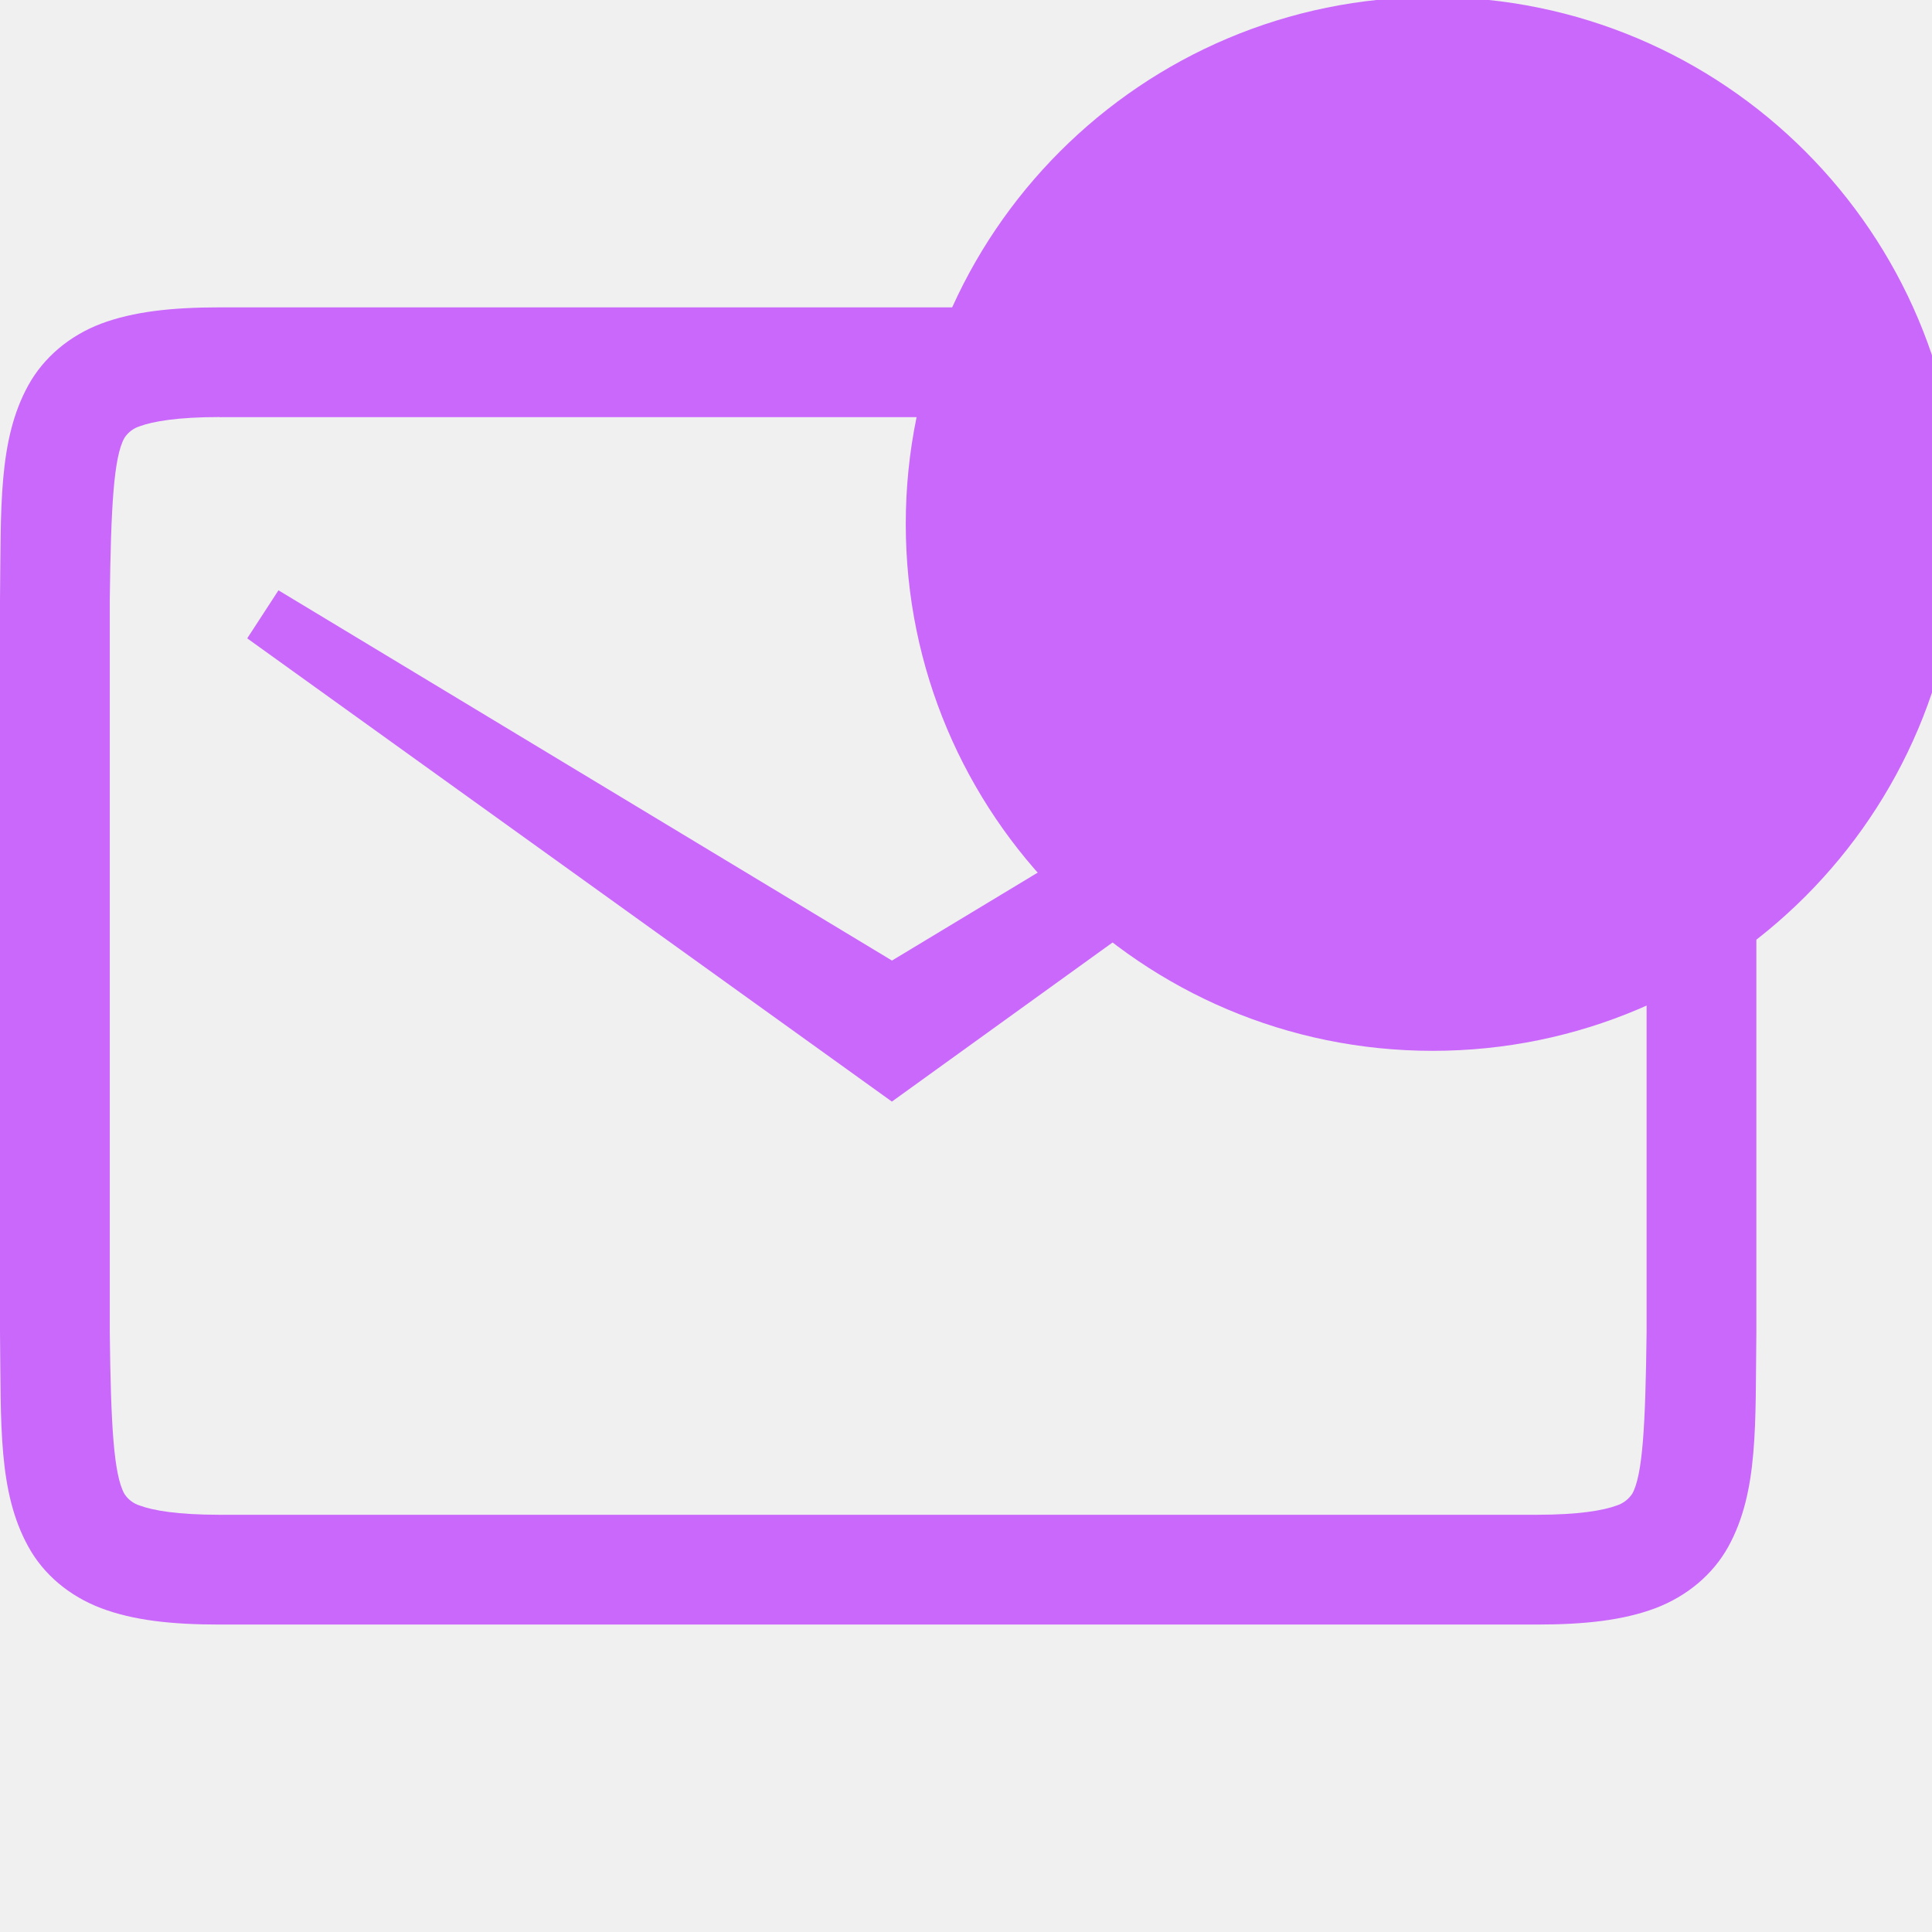
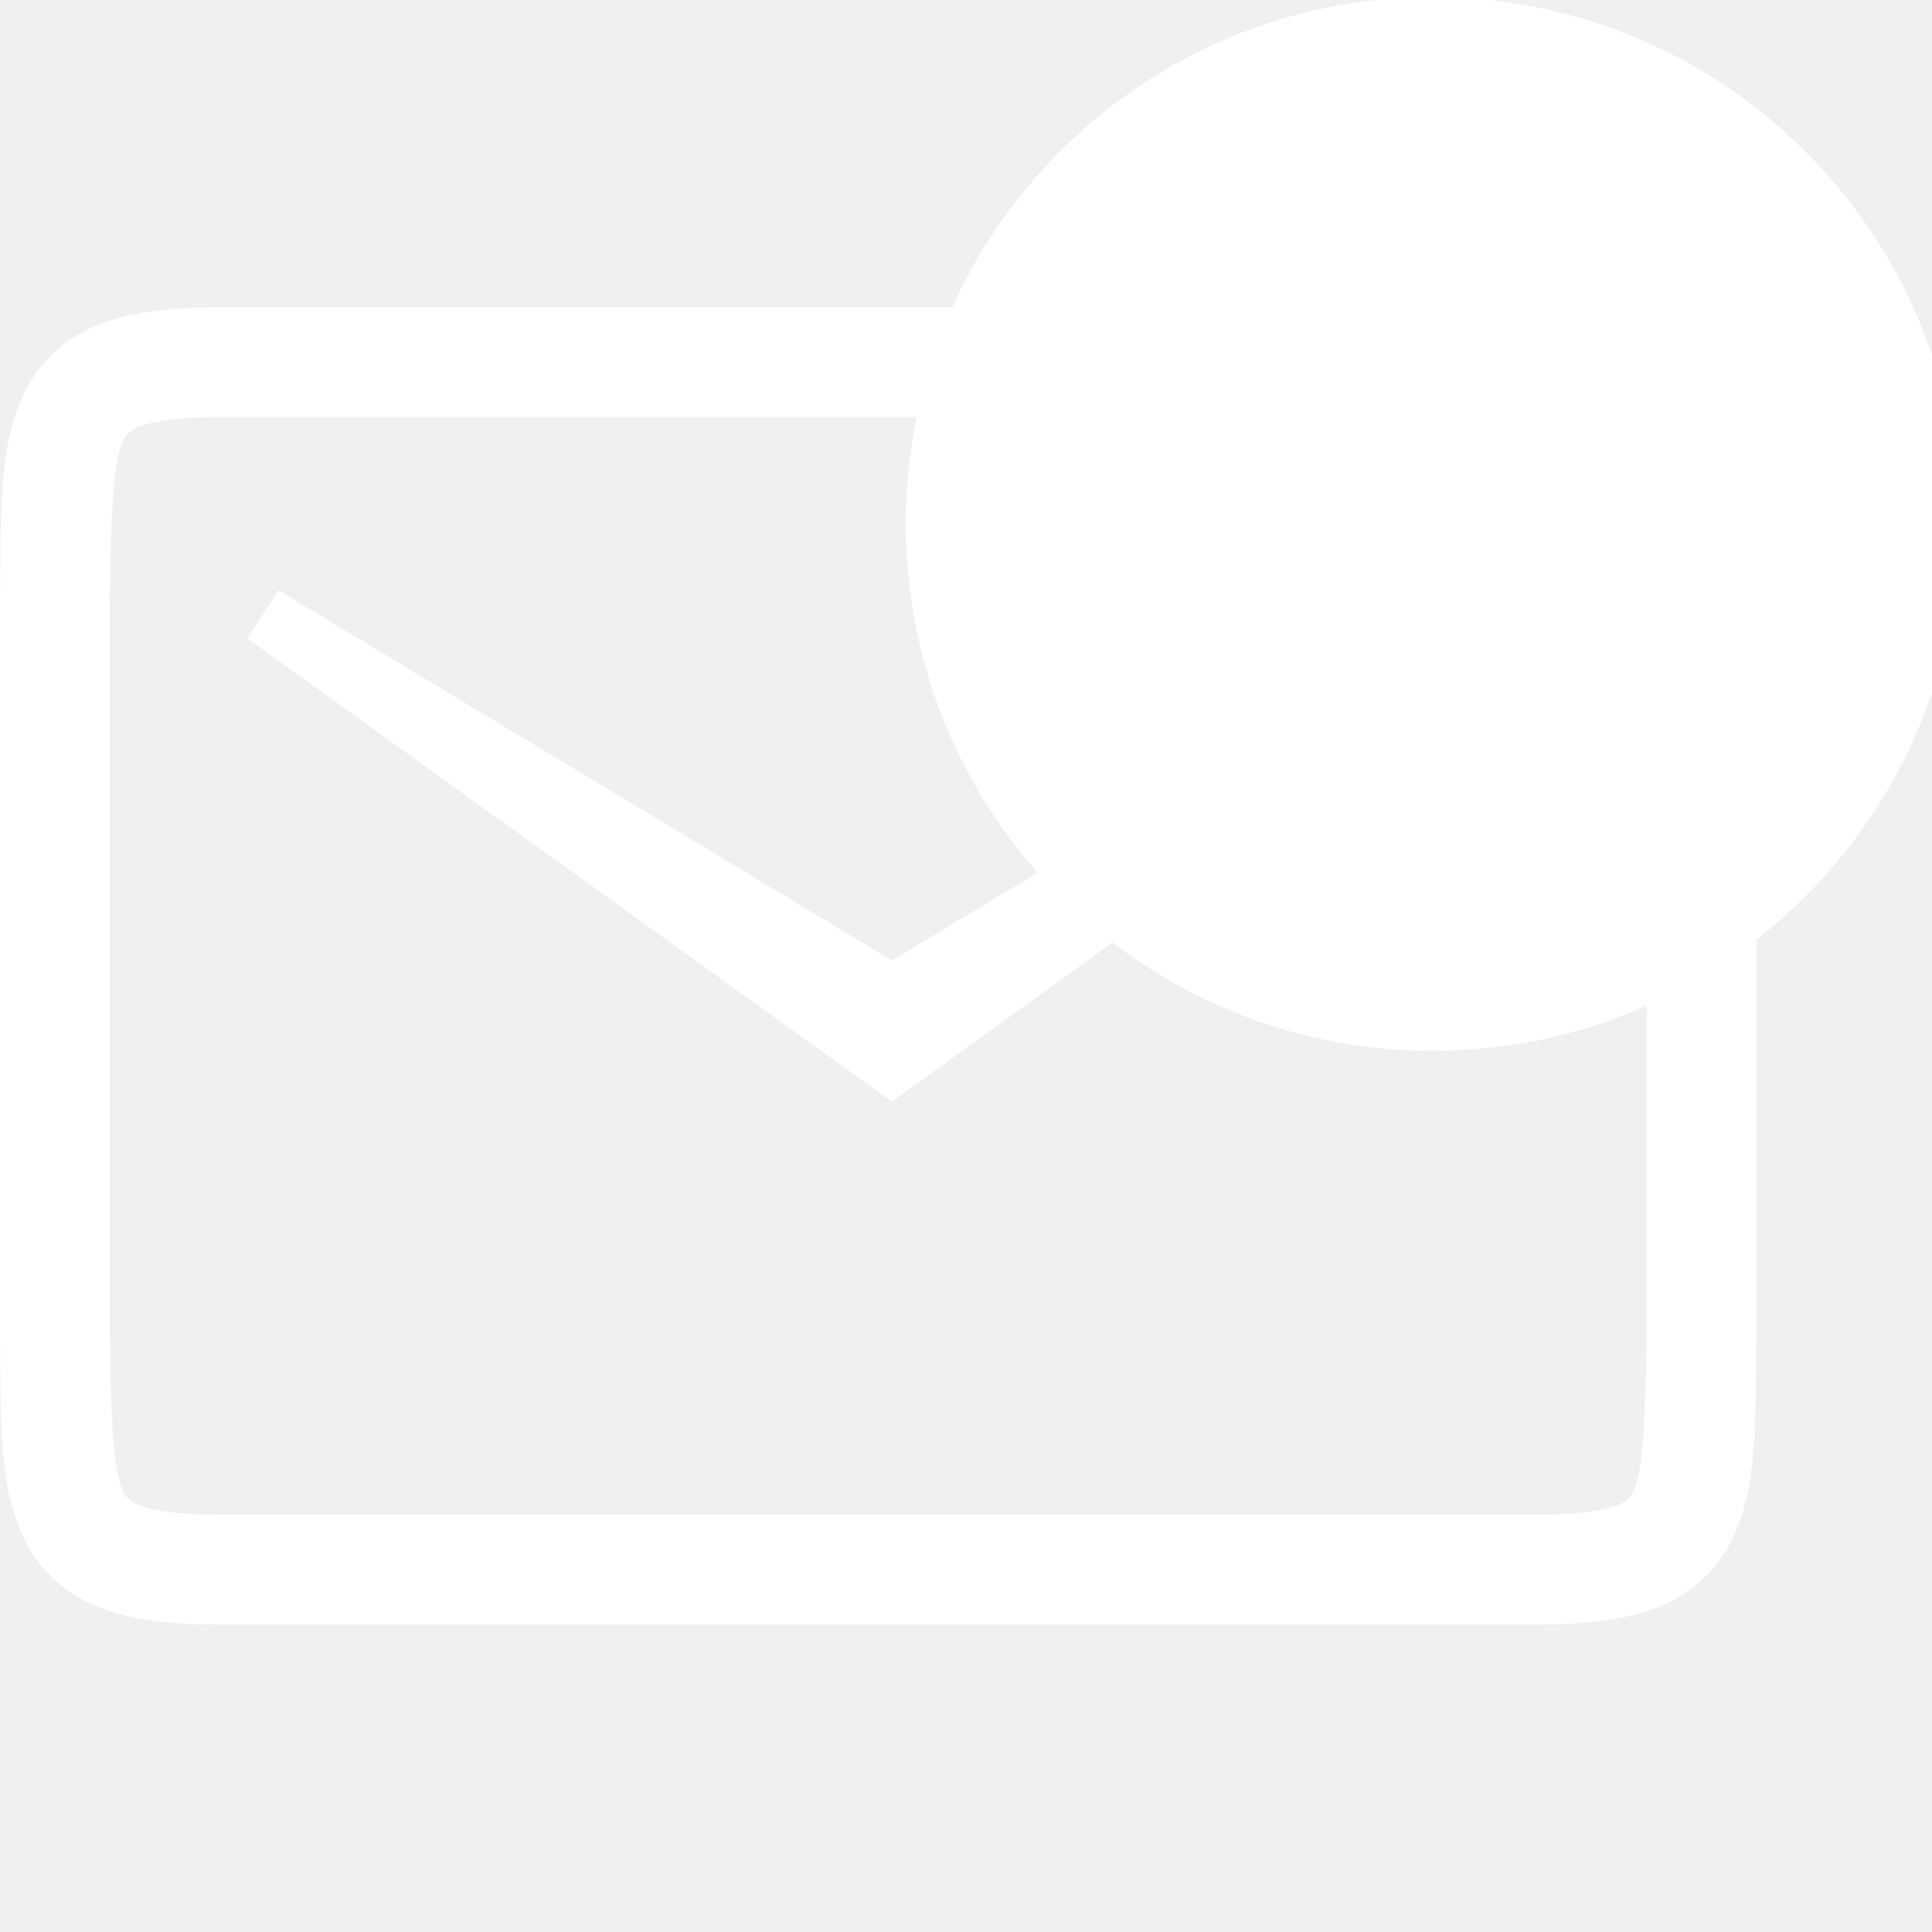
- <svg xmlns="http://www.w3.org/2000/svg" version="1.0" viewBox="0 0 22 22">
-   <path d="m2.5 3.5c-0.547 0-0.983 0.049-1.347 0.185-0.365 0.138-0.657 0.388-0.83 0.701-0.346 0.627-0.31 1.393-0.323 2.441v8.345c0.013 1.049-0.024 1.814 0.323 2.441 0.172 0.314 0.465 0.562 0.83 0.7s0.8 0.186 1.347 0.186h15c0.549 0 0.983-0.049 1.347-0.185 0.366-0.138 0.66-0.388 0.833-0.701 0.346-0.627 0.307-1.393 0.32-2.441v-8.345c-0.013-1.049 0.026-1.814-0.32-2.441a1.573 1.573 0 0 0-0.833-0.7c-0.365-0.138-0.8-0.186-1.347-0.186zm0 1.25h15c0.475 0 0.757 0.049 0.909 0.105 0.104 0.039 0.159 0.1 0.177 0.134 0.119 0.215 0.15 0.769 0.164 1.841v8.342c-0.013 1.069-0.045 1.624-0.163 1.837a0.338 0.338 0 0 1-0.179 0.135c-0.151 0.056-0.434 0.105-0.909 0.105h-15c-0.475 0-0.757-0.049-0.907-0.105a0.321 0.321 0 0 1-0.176-0.134c-0.12-0.217-0.154-0.771-0.166-1.839v-8.342c0.013-1.07 0.046-1.624 0.166-1.841a0.321 0.321 0 0 1 0.175-0.134c0.151-0.056 0.435-0.105 0.909-0.105zm0.671 1.972-0.356 0.547 7.341 5.275 7.344-5.295-0.356-0.527-6.987 4.216z" fill="#ca68fb" font-size="15" font-weight="400" letter-spacing="0" stroke-width="1.25" word-spacing="0" />
-   <circle cx="16.314" cy="5.966" r="6" fill="#ca68fb" />
+ <svg xmlns="http://www.w3.org/2000/svg" version="1.0" viewBox="0 0 22 22" id="svg6">
+   <defs id="defs10" />
+   <path d="m2.5 3.5c-0.547 0-0.983 0.049-1.347 0.185-0.365 0.138-0.657 0.388-0.83 0.701-0.346 0.627-0.31 1.393-0.323 2.441v8.345c0.013 1.049-0.024 1.814 0.323 2.441 0.172 0.314 0.465 0.562 0.83 0.7s0.8 0.186 1.347 0.186h15c0.549 0 0.983-0.049 1.347-0.185 0.366-0.138 0.66-0.388 0.833-0.701 0.346-0.627 0.307-1.393 0.32-2.441v-8.345c-0.013-1.049 0.026-1.814-0.32-2.441a1.573 1.573 0 0 0-0.833-0.7c-0.365-0.138-0.8-0.186-1.347-0.186zm0 1.25h15c0.475 0 0.757 0.049 0.909 0.105 0.104 0.039 0.159 0.1 0.177 0.134 0.119 0.215 0.15 0.769 0.164 1.841v8.342c-0.013 1.069-0.045 1.624-0.163 1.837a0.338 0.338 0 0 1-0.179 0.135c-0.151 0.056-0.434 0.105-0.909 0.105h-15c-0.475 0-0.757-0.049-0.907-0.105a0.321 0.321 0 0 1-0.176-0.134c-0.12-0.217-0.154-0.771-0.166-1.839v-8.342c0.013-1.07 0.046-1.624 0.166-1.841a0.321 0.321 0 0 1 0.175-0.134c0.151-0.056 0.435-0.105 0.909-0.105zm0.671 1.972-0.356 0.547 7.341 5.275 7.344-5.295-0.356-0.527-6.987 4.216z" fill="#ca68fb" font-size="15" font-weight="400" letter-spacing="0" stroke-width="1.25" word-spacing="0" id="path2" style="fill:#ffffff;fill-opacity:1" />
+   <circle cx="16.314" cy="5.966" r="6" fill="#ca68fb" id="circle4" style="fill:#ffffff;fill-opacity:1" />
</svg>
